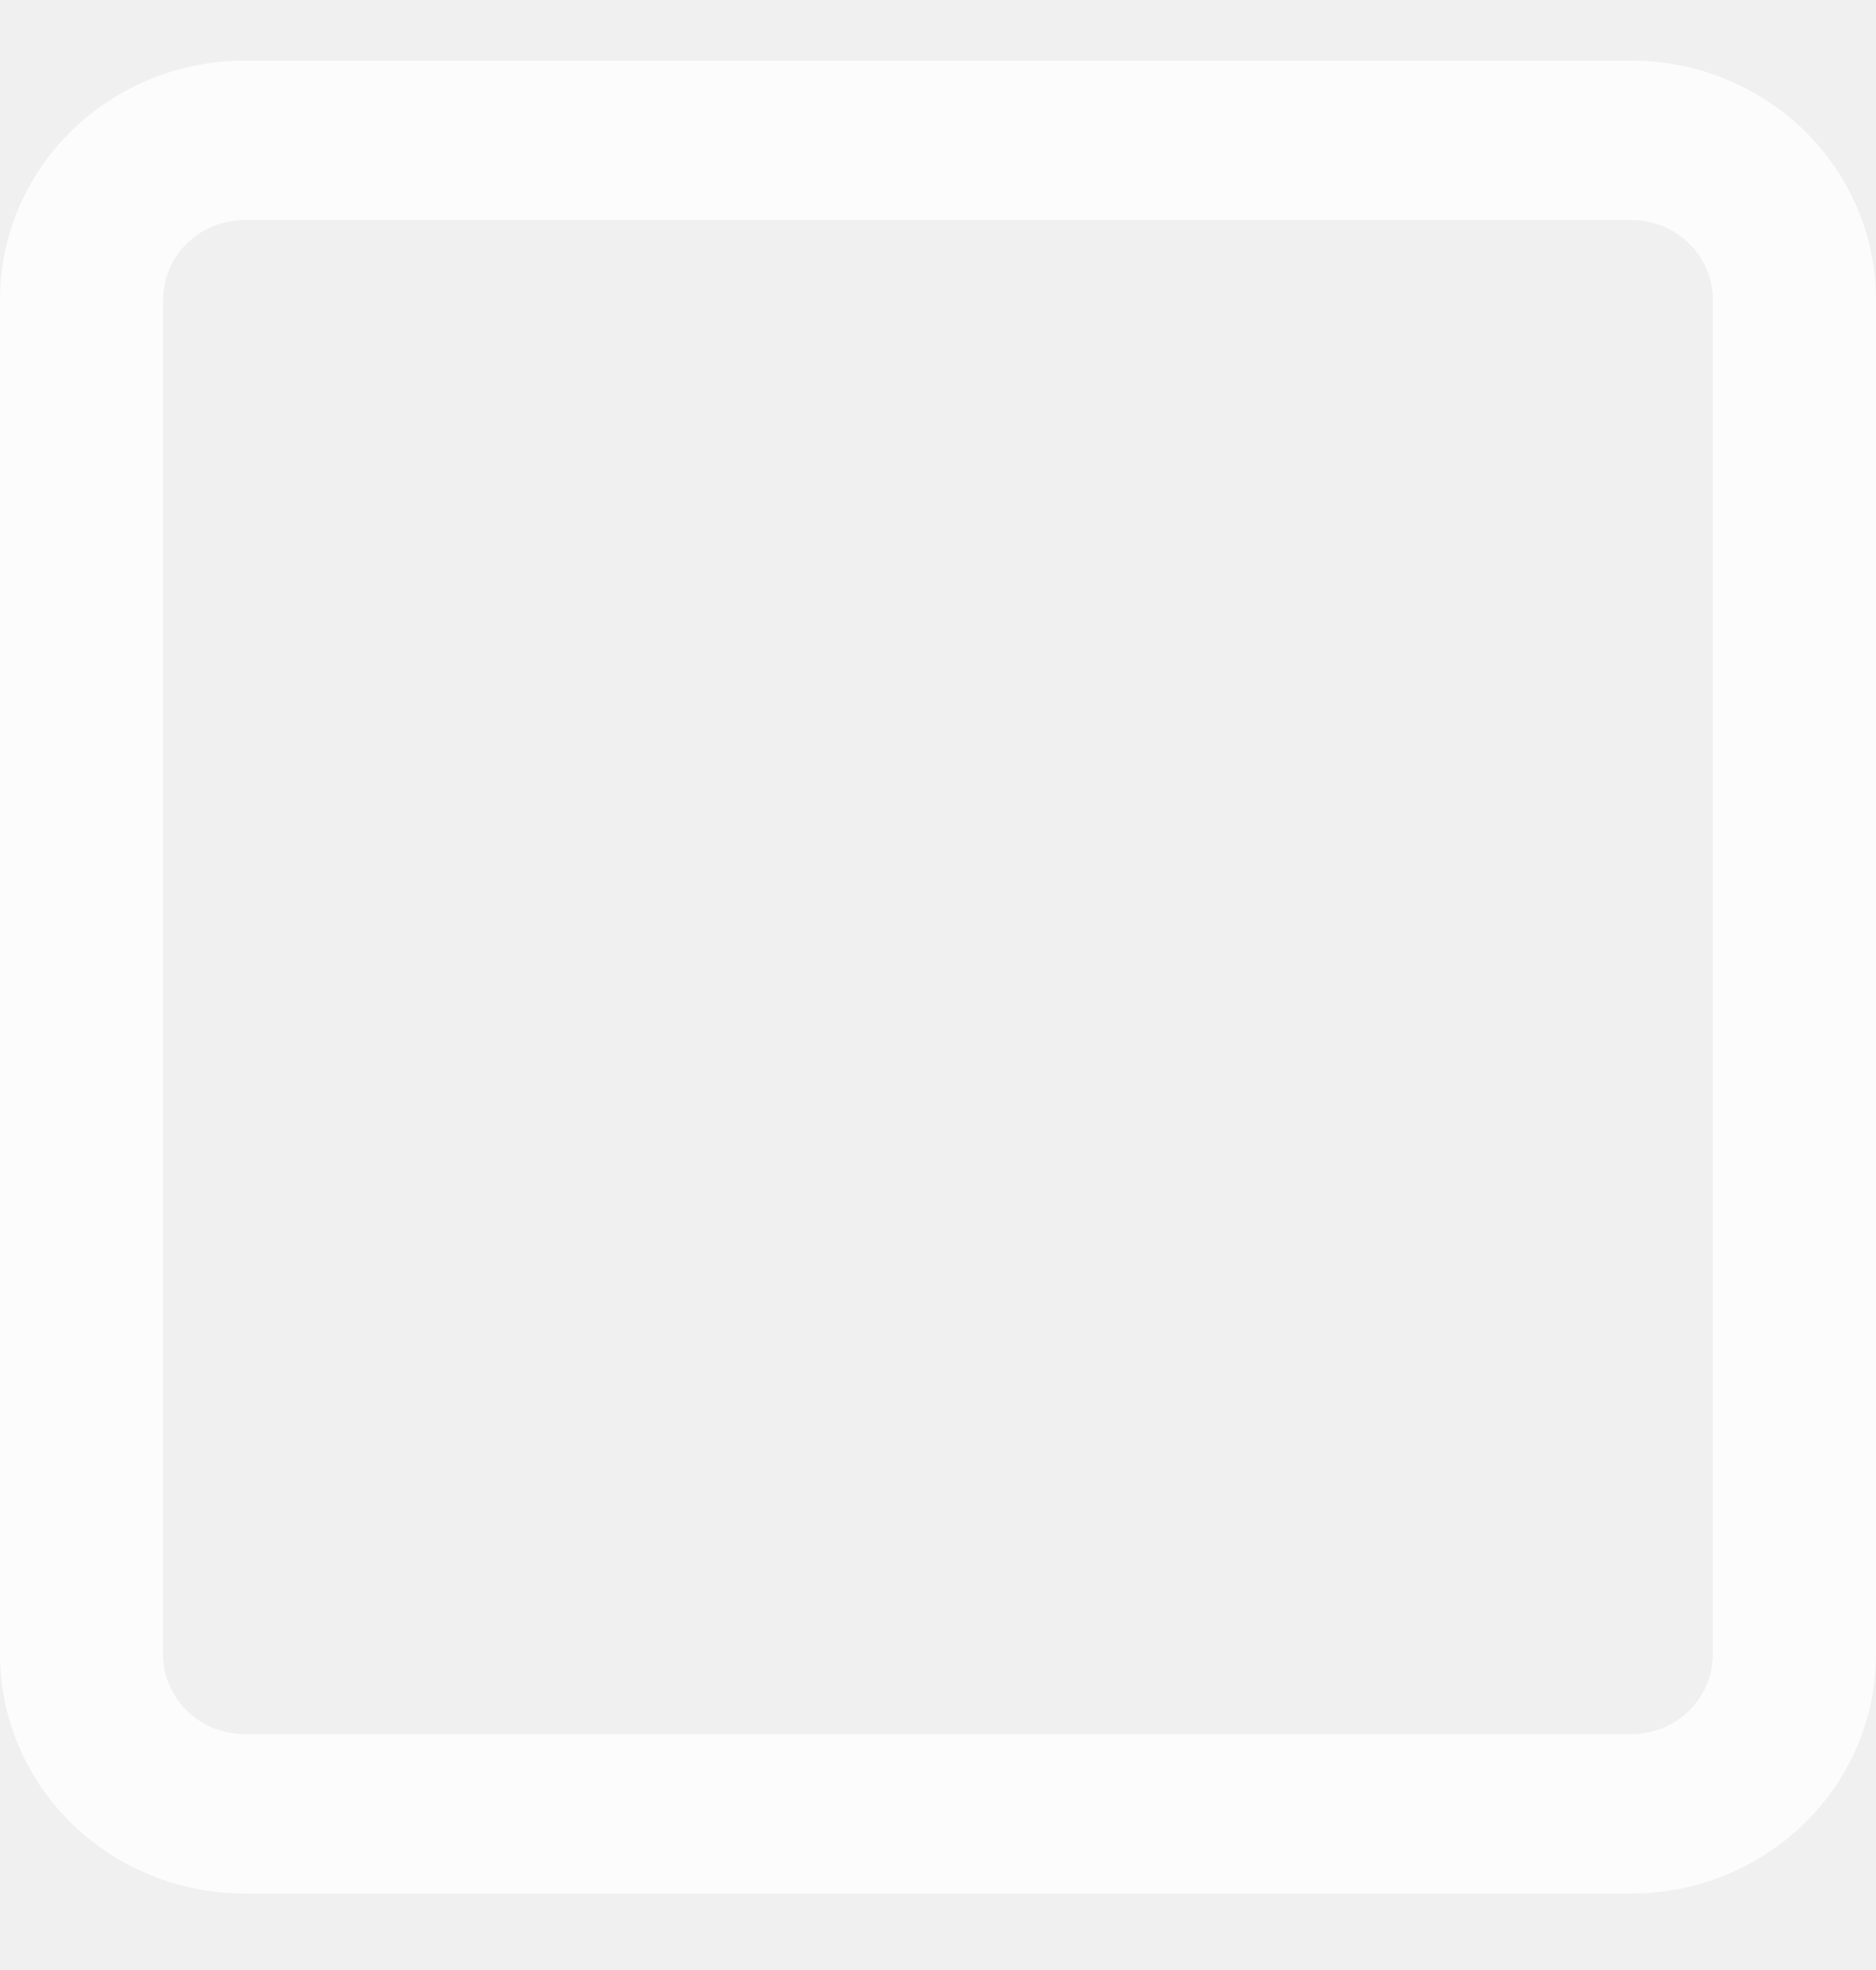
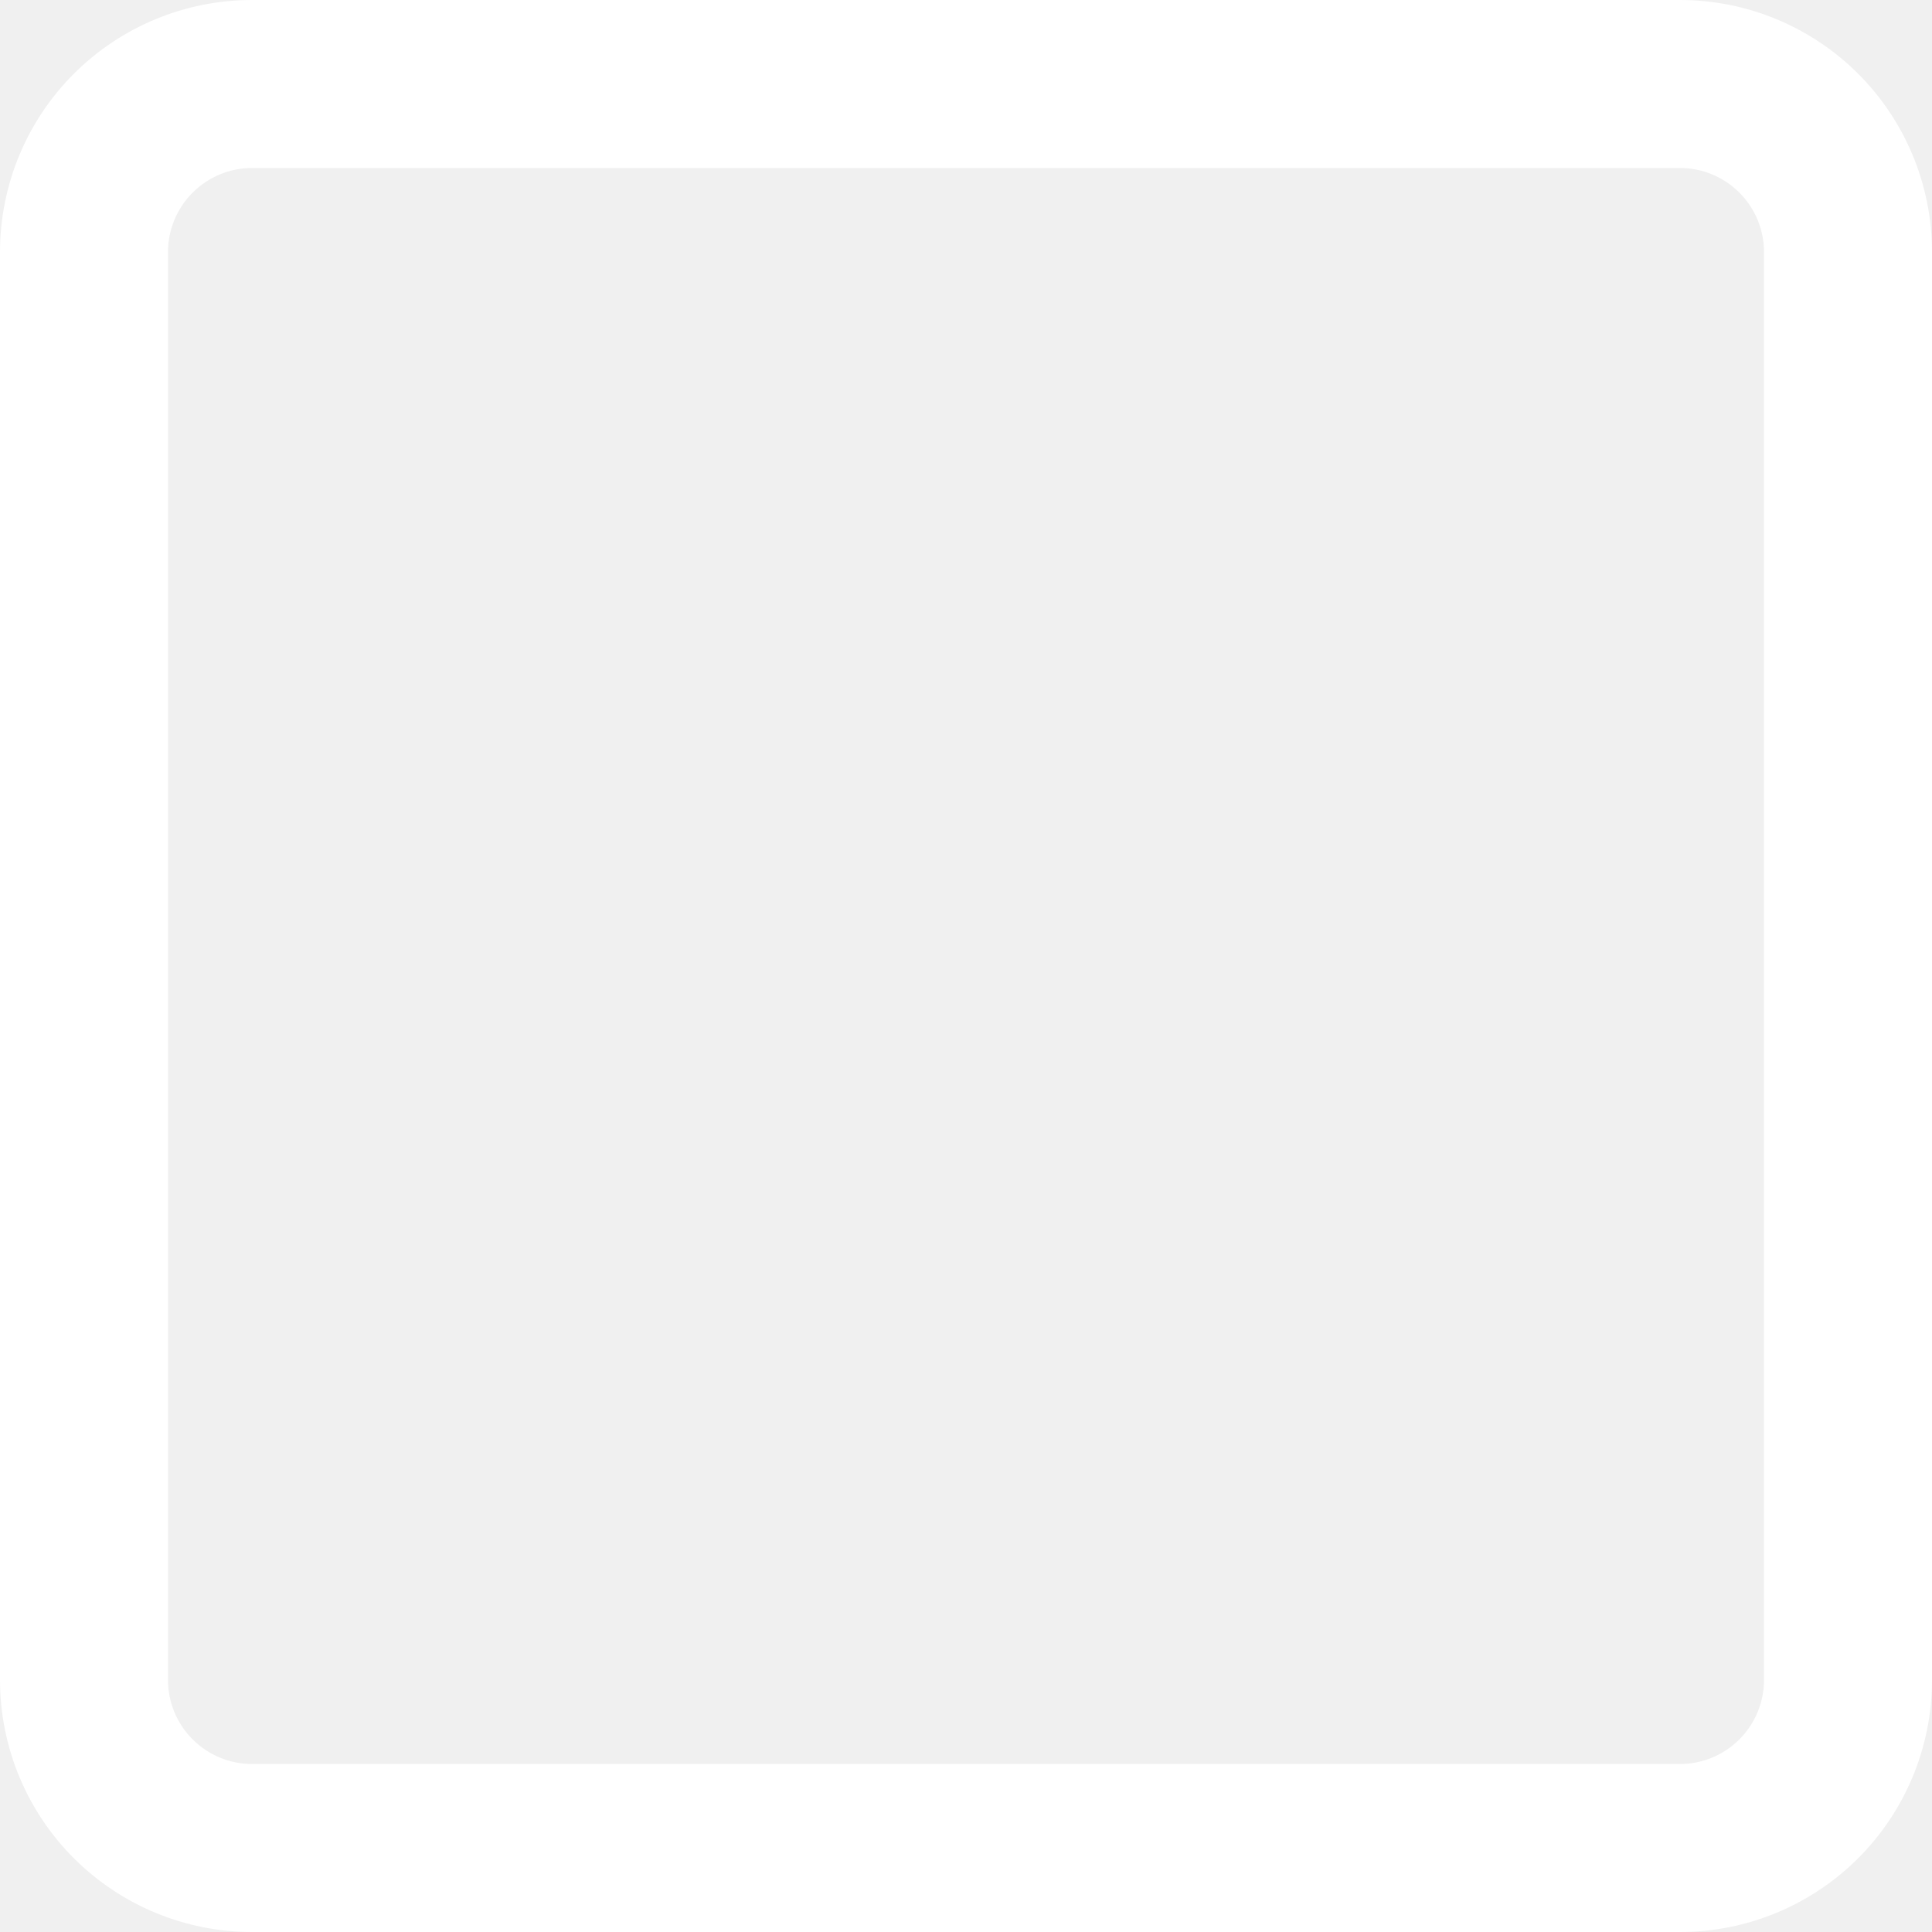
- <svg xmlns="http://www.w3.org/2000/svg" width="20" height="21" viewBox="0 0 20 21" fill="none">
-   <path d="M17.391 2.345C17.622 2.345 17.843 2.435 18.006 2.594C18.169 2.753 18.261 2.969 18.261 3.195V17.636C18.261 17.861 18.169 18.078 18.006 18.237C17.843 18.396 17.622 18.486 17.391 18.486H2.609C2.378 18.486 2.157 18.396 1.994 18.237C1.831 18.078 1.739 17.861 1.739 17.636V3.195C1.739 2.969 1.831 2.753 1.994 2.594C2.157 2.435 2.378 2.345 2.609 2.345H17.391ZM17.391 0.646H2.609C1.917 0.646 1.253 0.915 0.764 1.393C0.275 1.87 0 2.519 0 3.195L0 17.636C0 18.312 0.275 18.96 0.764 19.438C1.253 19.916 1.917 20.185 2.609 20.185H17.391C18.083 20.185 18.747 19.916 19.236 19.438C19.725 18.96 20 18.312 20 17.636V3.195C20 2.519 19.725 1.87 19.236 1.393C18.747 0.915 18.083 0.646 17.391 0.646V0.646Z" fill="white" fill-opacity="0.8" />
+ <svg xmlns="http://www.w3.org/2000/svg" width="20" height="20" viewBox="0 0 20 20" fill="none">
+   <path d="M17.391 1.739C17.622 1.739 17.843 1.831 18.006 1.994C18.169 2.157 18.261 2.378 18.261 2.609V17.391C18.261 17.622 18.169 17.843 18.006 18.006C17.843 18.169 17.622 18.261 17.391 18.261H2.609C2.378 18.261 2.157 18.169 1.994 18.006C1.831 17.843 1.739 17.622 1.739 17.391V2.609C1.739 2.378 1.831 2.157 1.994 1.994C2.157 1.831 2.378 1.739 2.609 1.739H17.391ZM17.391 0H2.609C1.917 0 1.253 0.275 0.764 0.764C0.275 1.253 0 1.917 0 2.609L0 17.391C0 18.083 0.275 18.747 0.764 19.236C1.253 19.725 1.917 20 2.609 20H17.391C18.083 20 18.747 19.725 19.236 19.236C19.725 18.747 20 18.083 20 17.391V2.609C20 1.917 19.725 1.253 19.236 0.764C18.747 0.275 18.083 0 17.391 0V0Z" fill="white" />
</svg>
